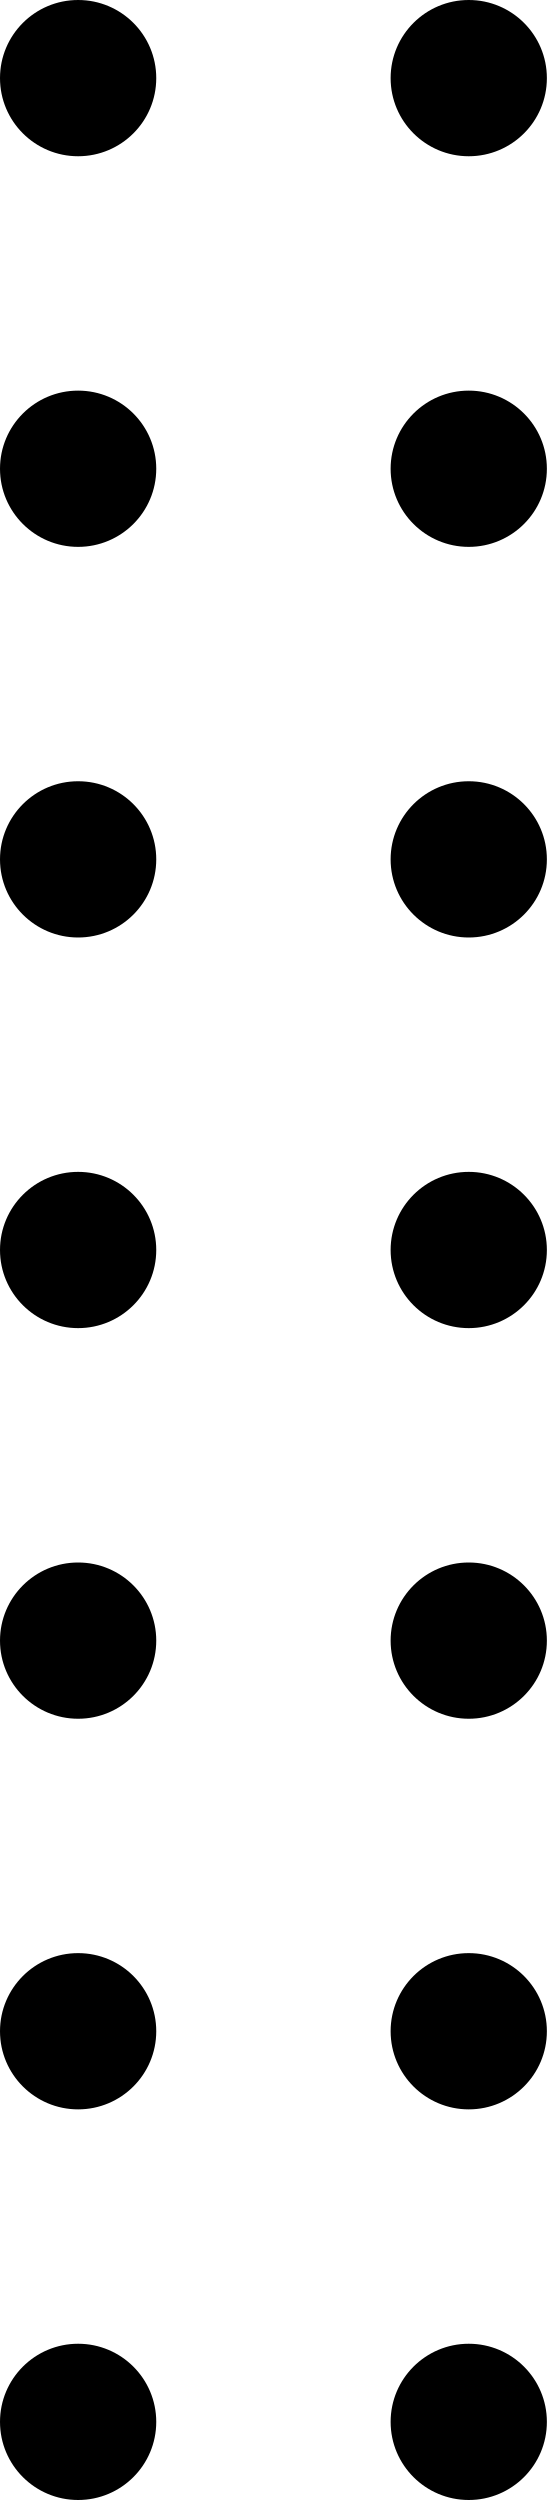
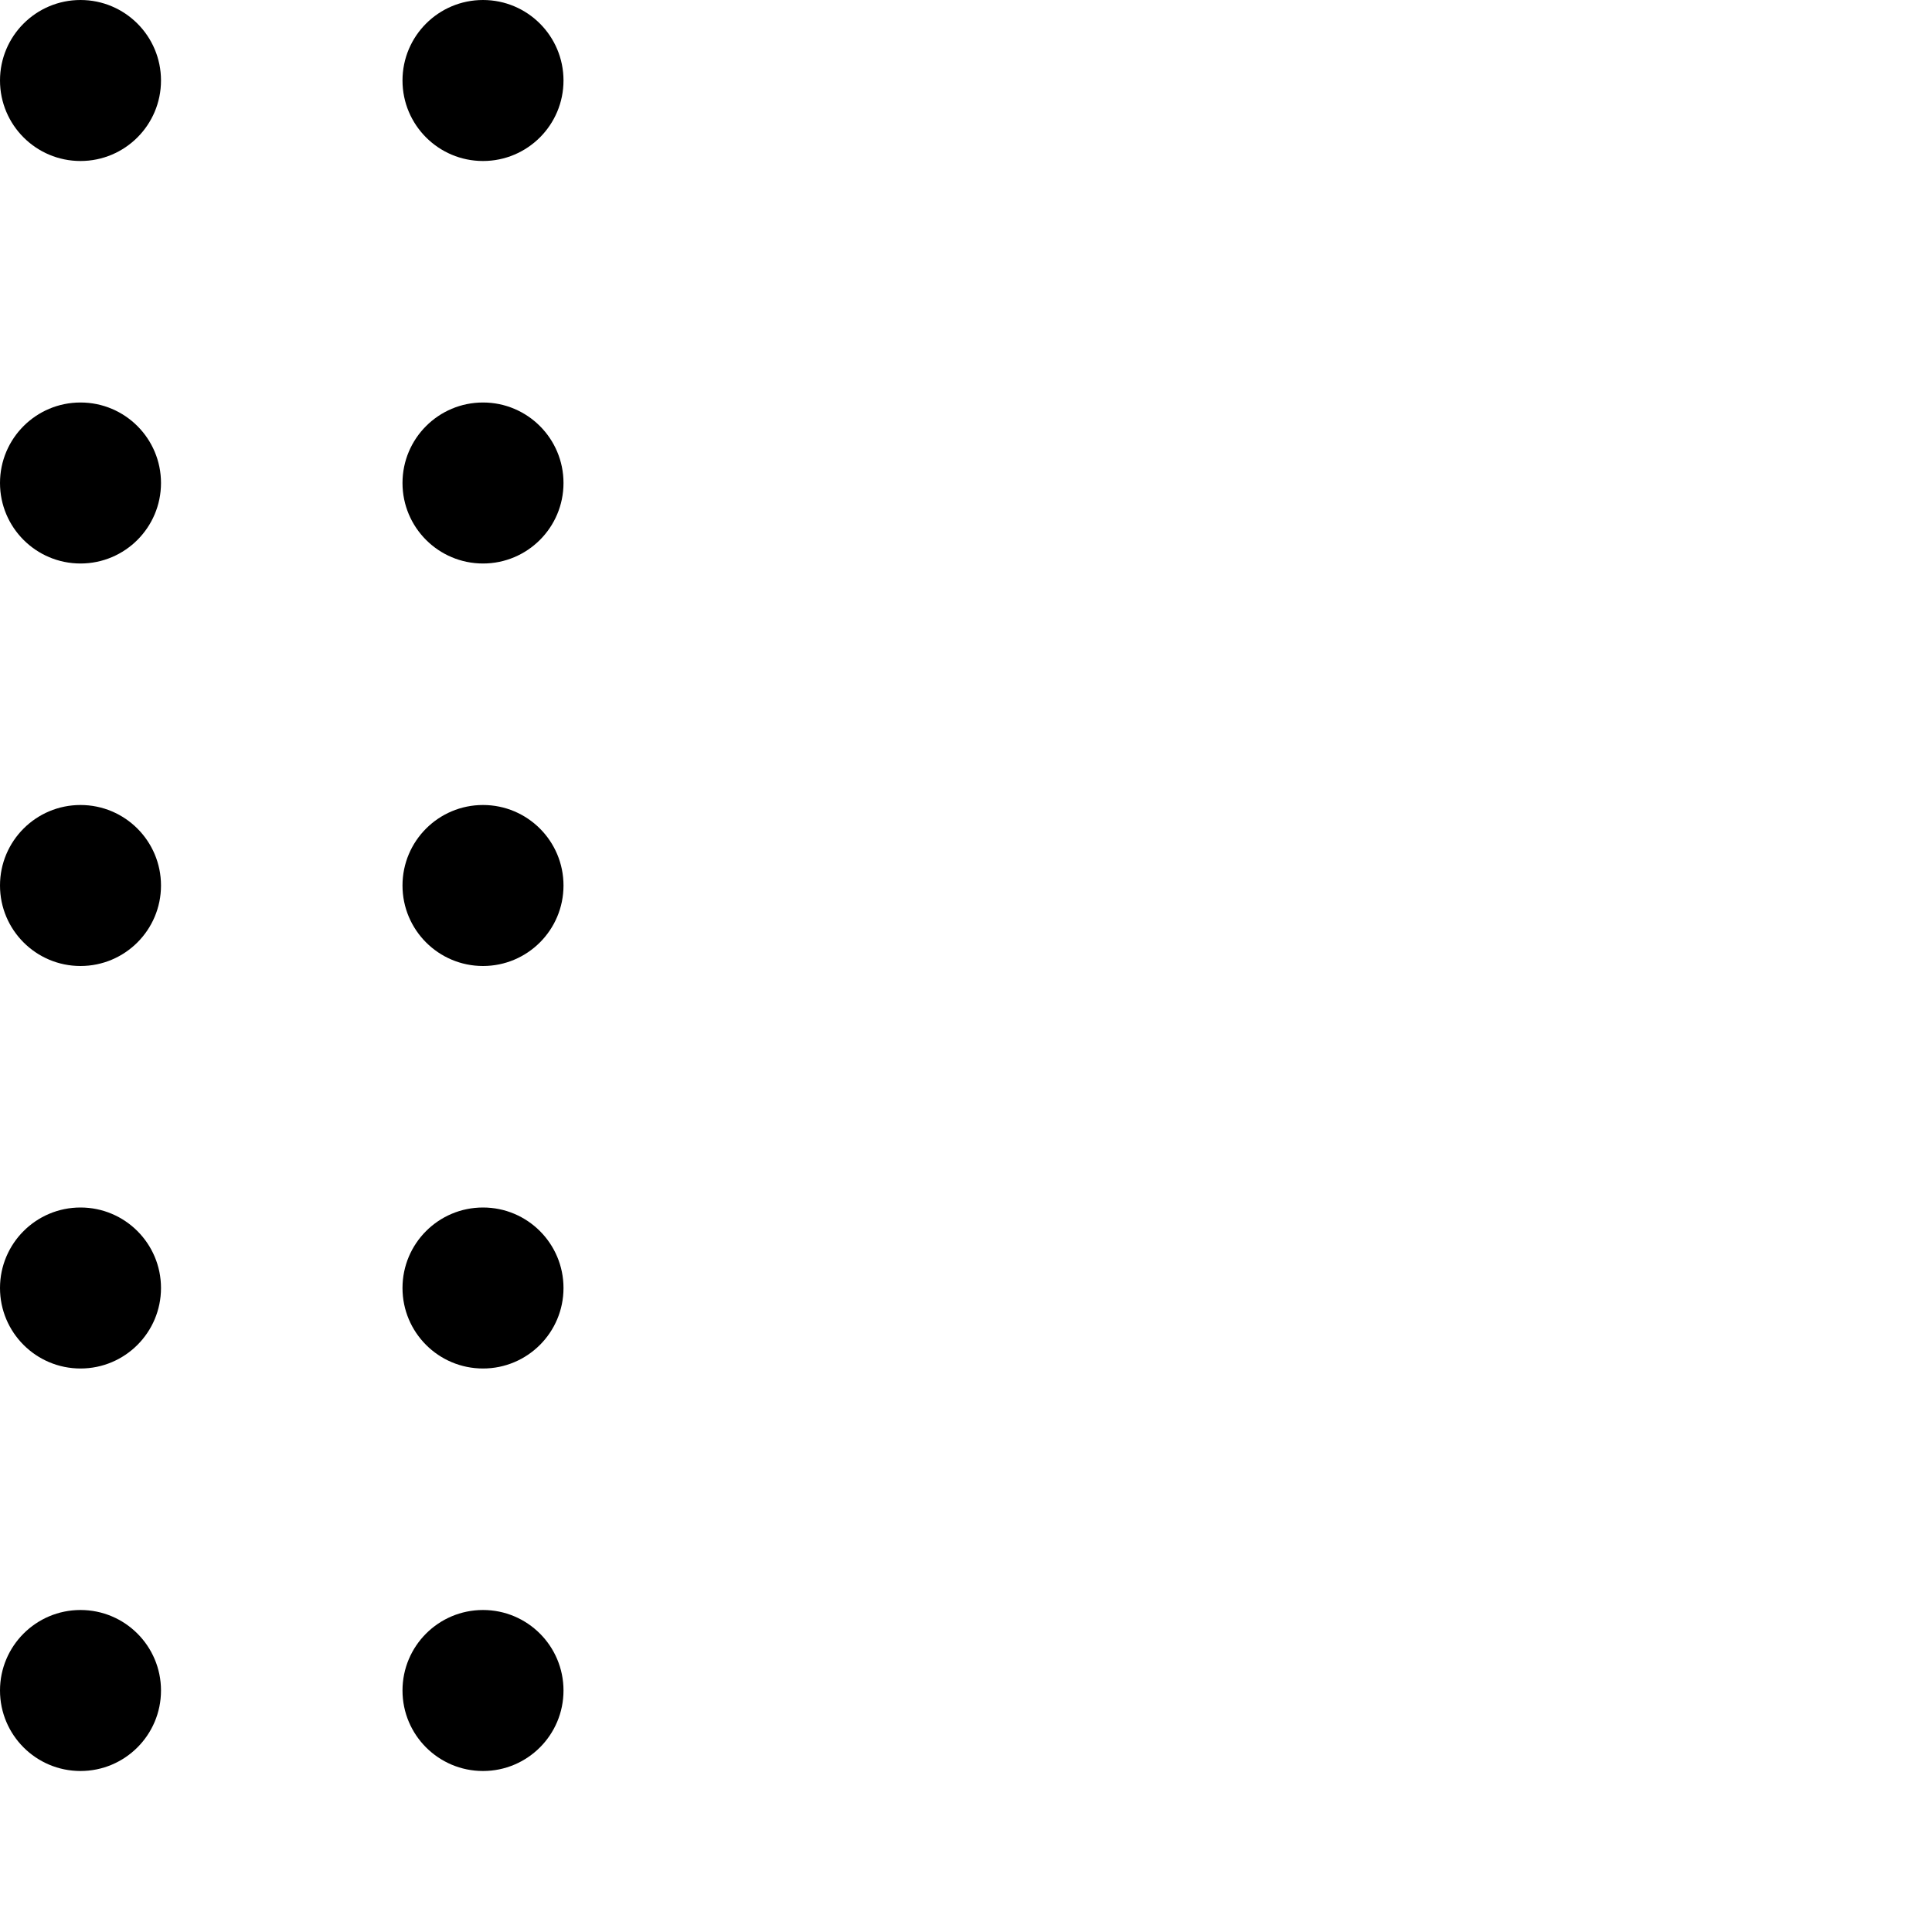
- <svg xmlns="http://www.w3.org/2000/svg" viewBox="0 0 7 32" fill="none">
+ <svg xmlns="http://www.w3.org/2000/svg" viewBox="0 0 24 24" fill="none">
  <circle cx="6" cy="31" r="1" fill="currentColor" />
  <circle cx="1" cy="31" r="1" fill="currentColor" />
  <circle cx="6" cy="26" r="1" fill="currentColor" />
  <circle cx="1" cy="26" r="1" fill="currentColor" />
  <circle cx="6" cy="21" r="1" fill="currentColor" />
  <circle cx="1" cy="21" r="1" fill="currentColor" />
  <circle cx="6" cy="16" r="1" fill="currentColor" />
  <circle cx="1" cy="16" r="1" fill="currentColor" />
  <circle cx="6" cy="11" r="1" fill="currentColor" />
  <circle cx="1" cy="11" r="1" fill="currentColor" />
  <circle cx="6" cy="6" r="1" fill="currentColor" />
  <circle cx="1" cy="6" r="1" fill="currentColor" />
  <circle cx="6" cy="1" r="1" fill="currentColor" />
  <circle cx="1" cy="1" r="1" fill="currentColor" />
</svg>
